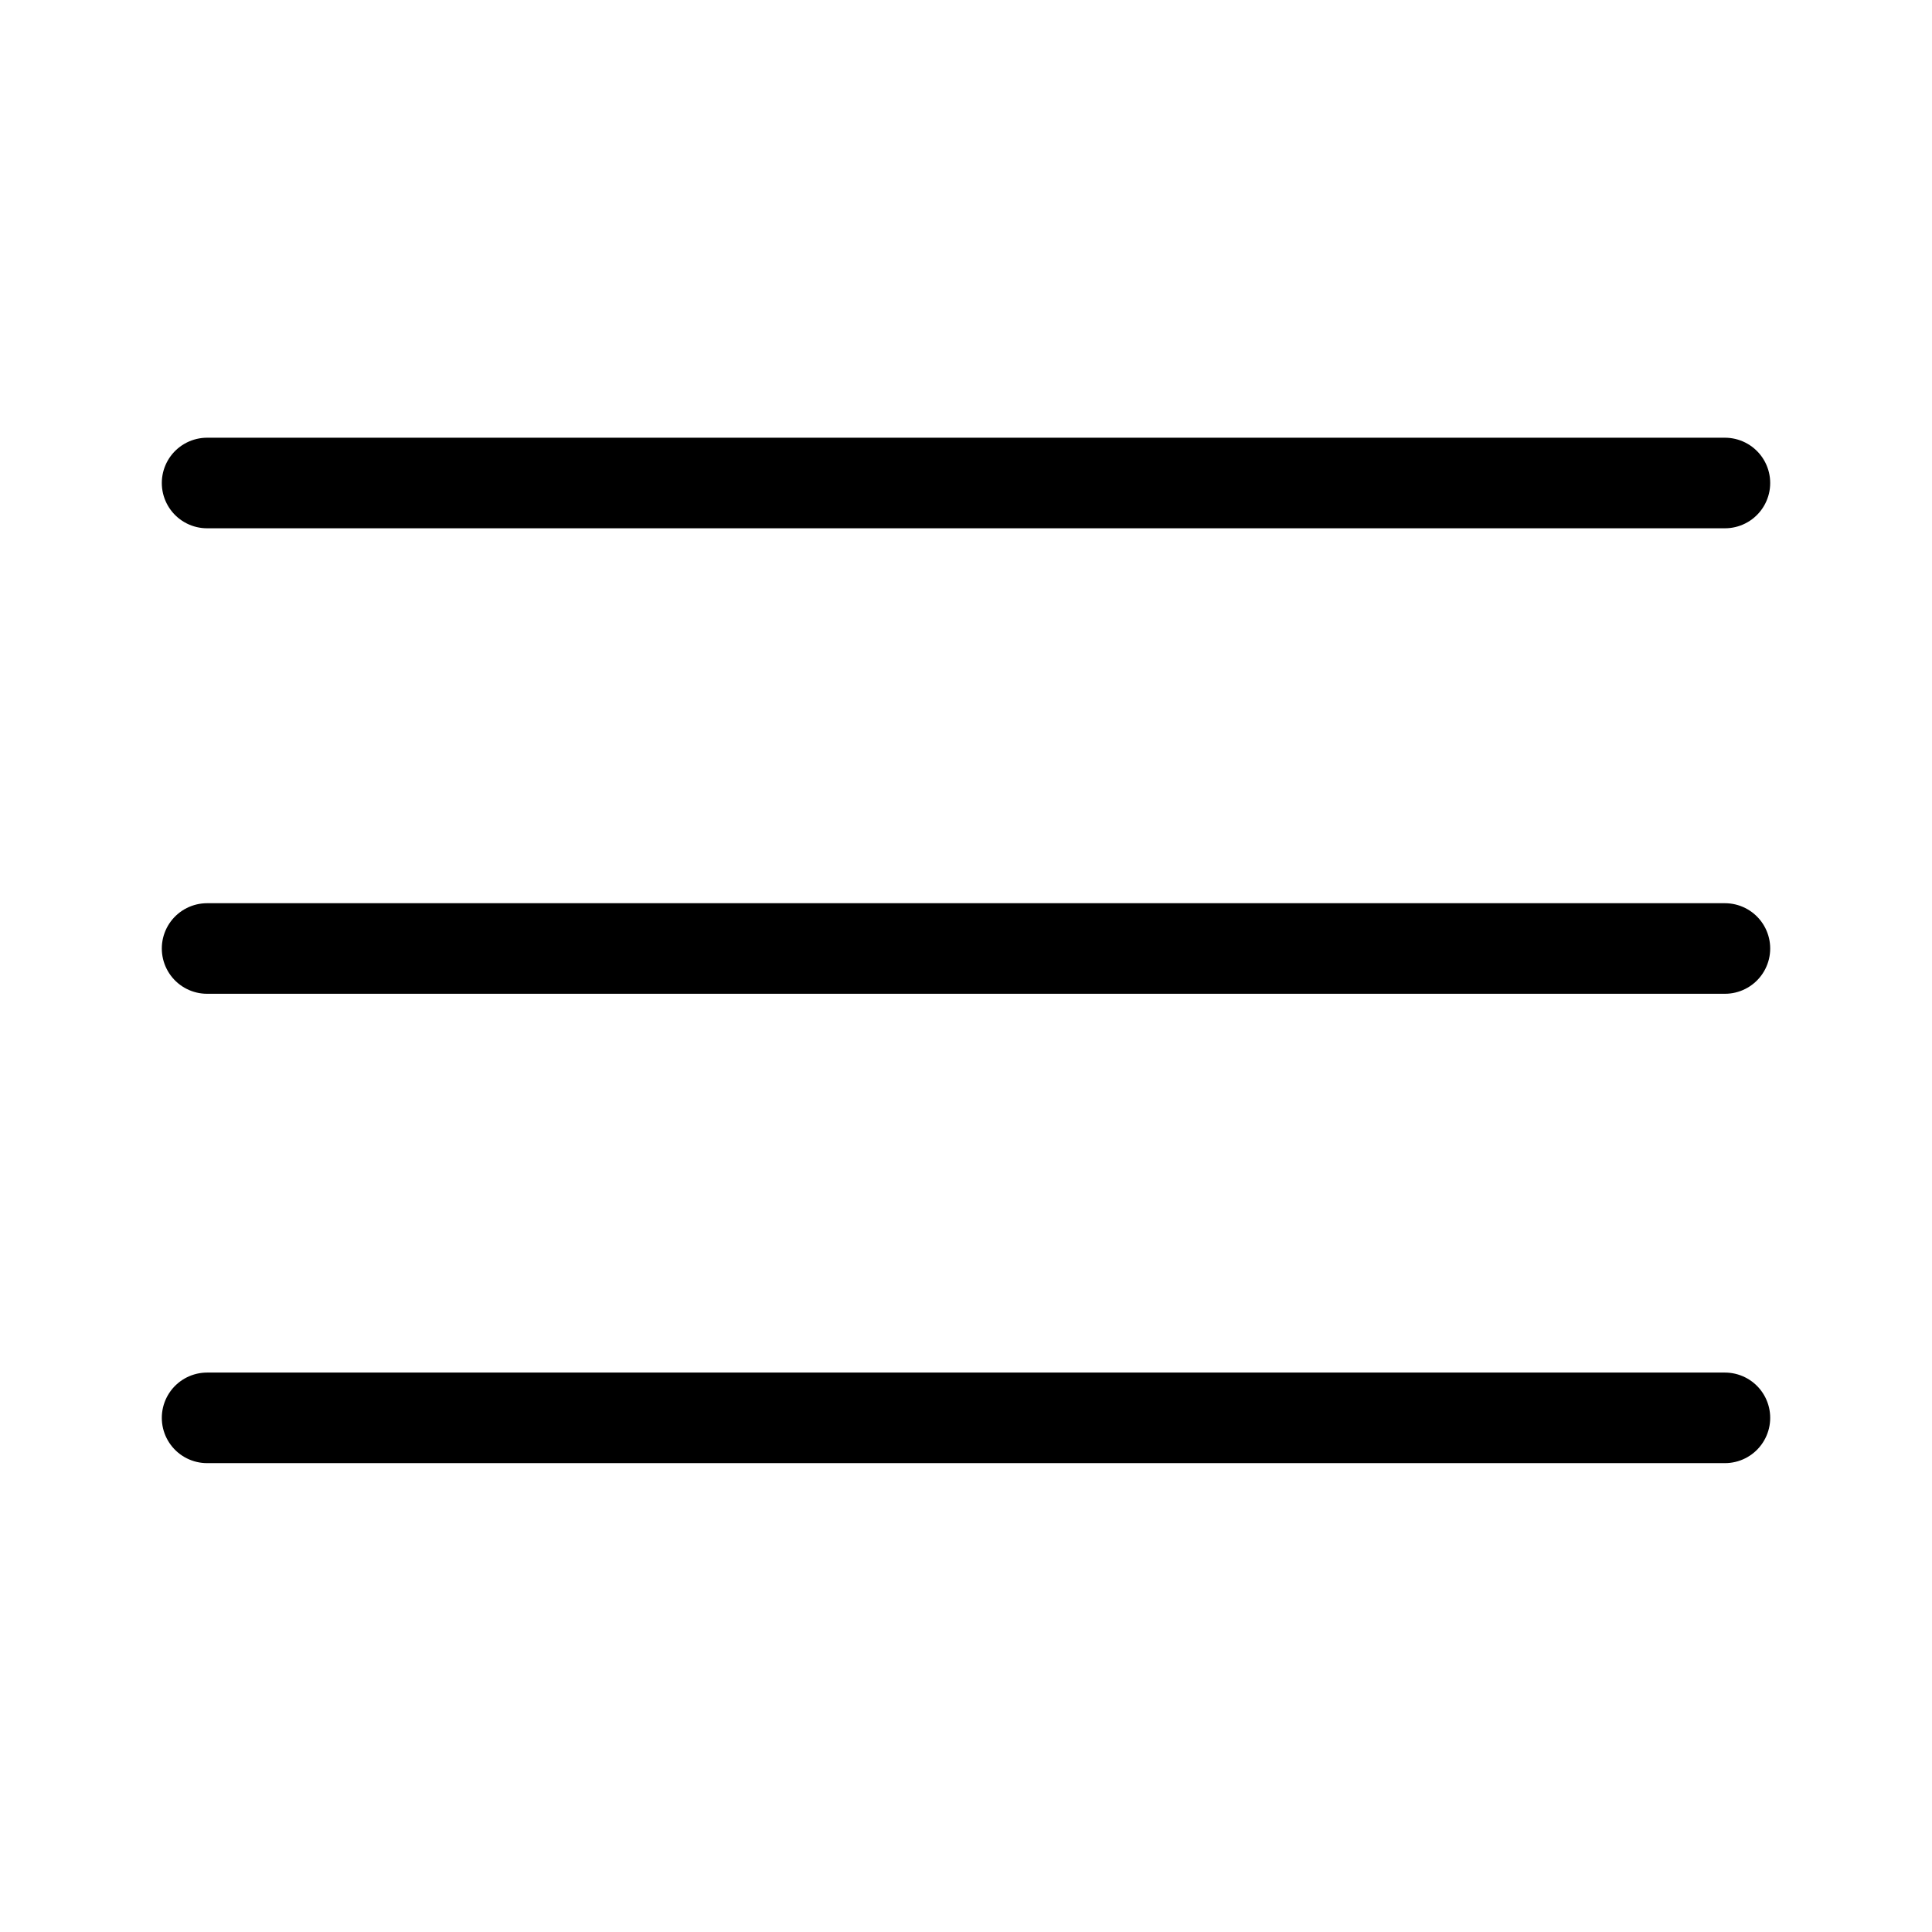
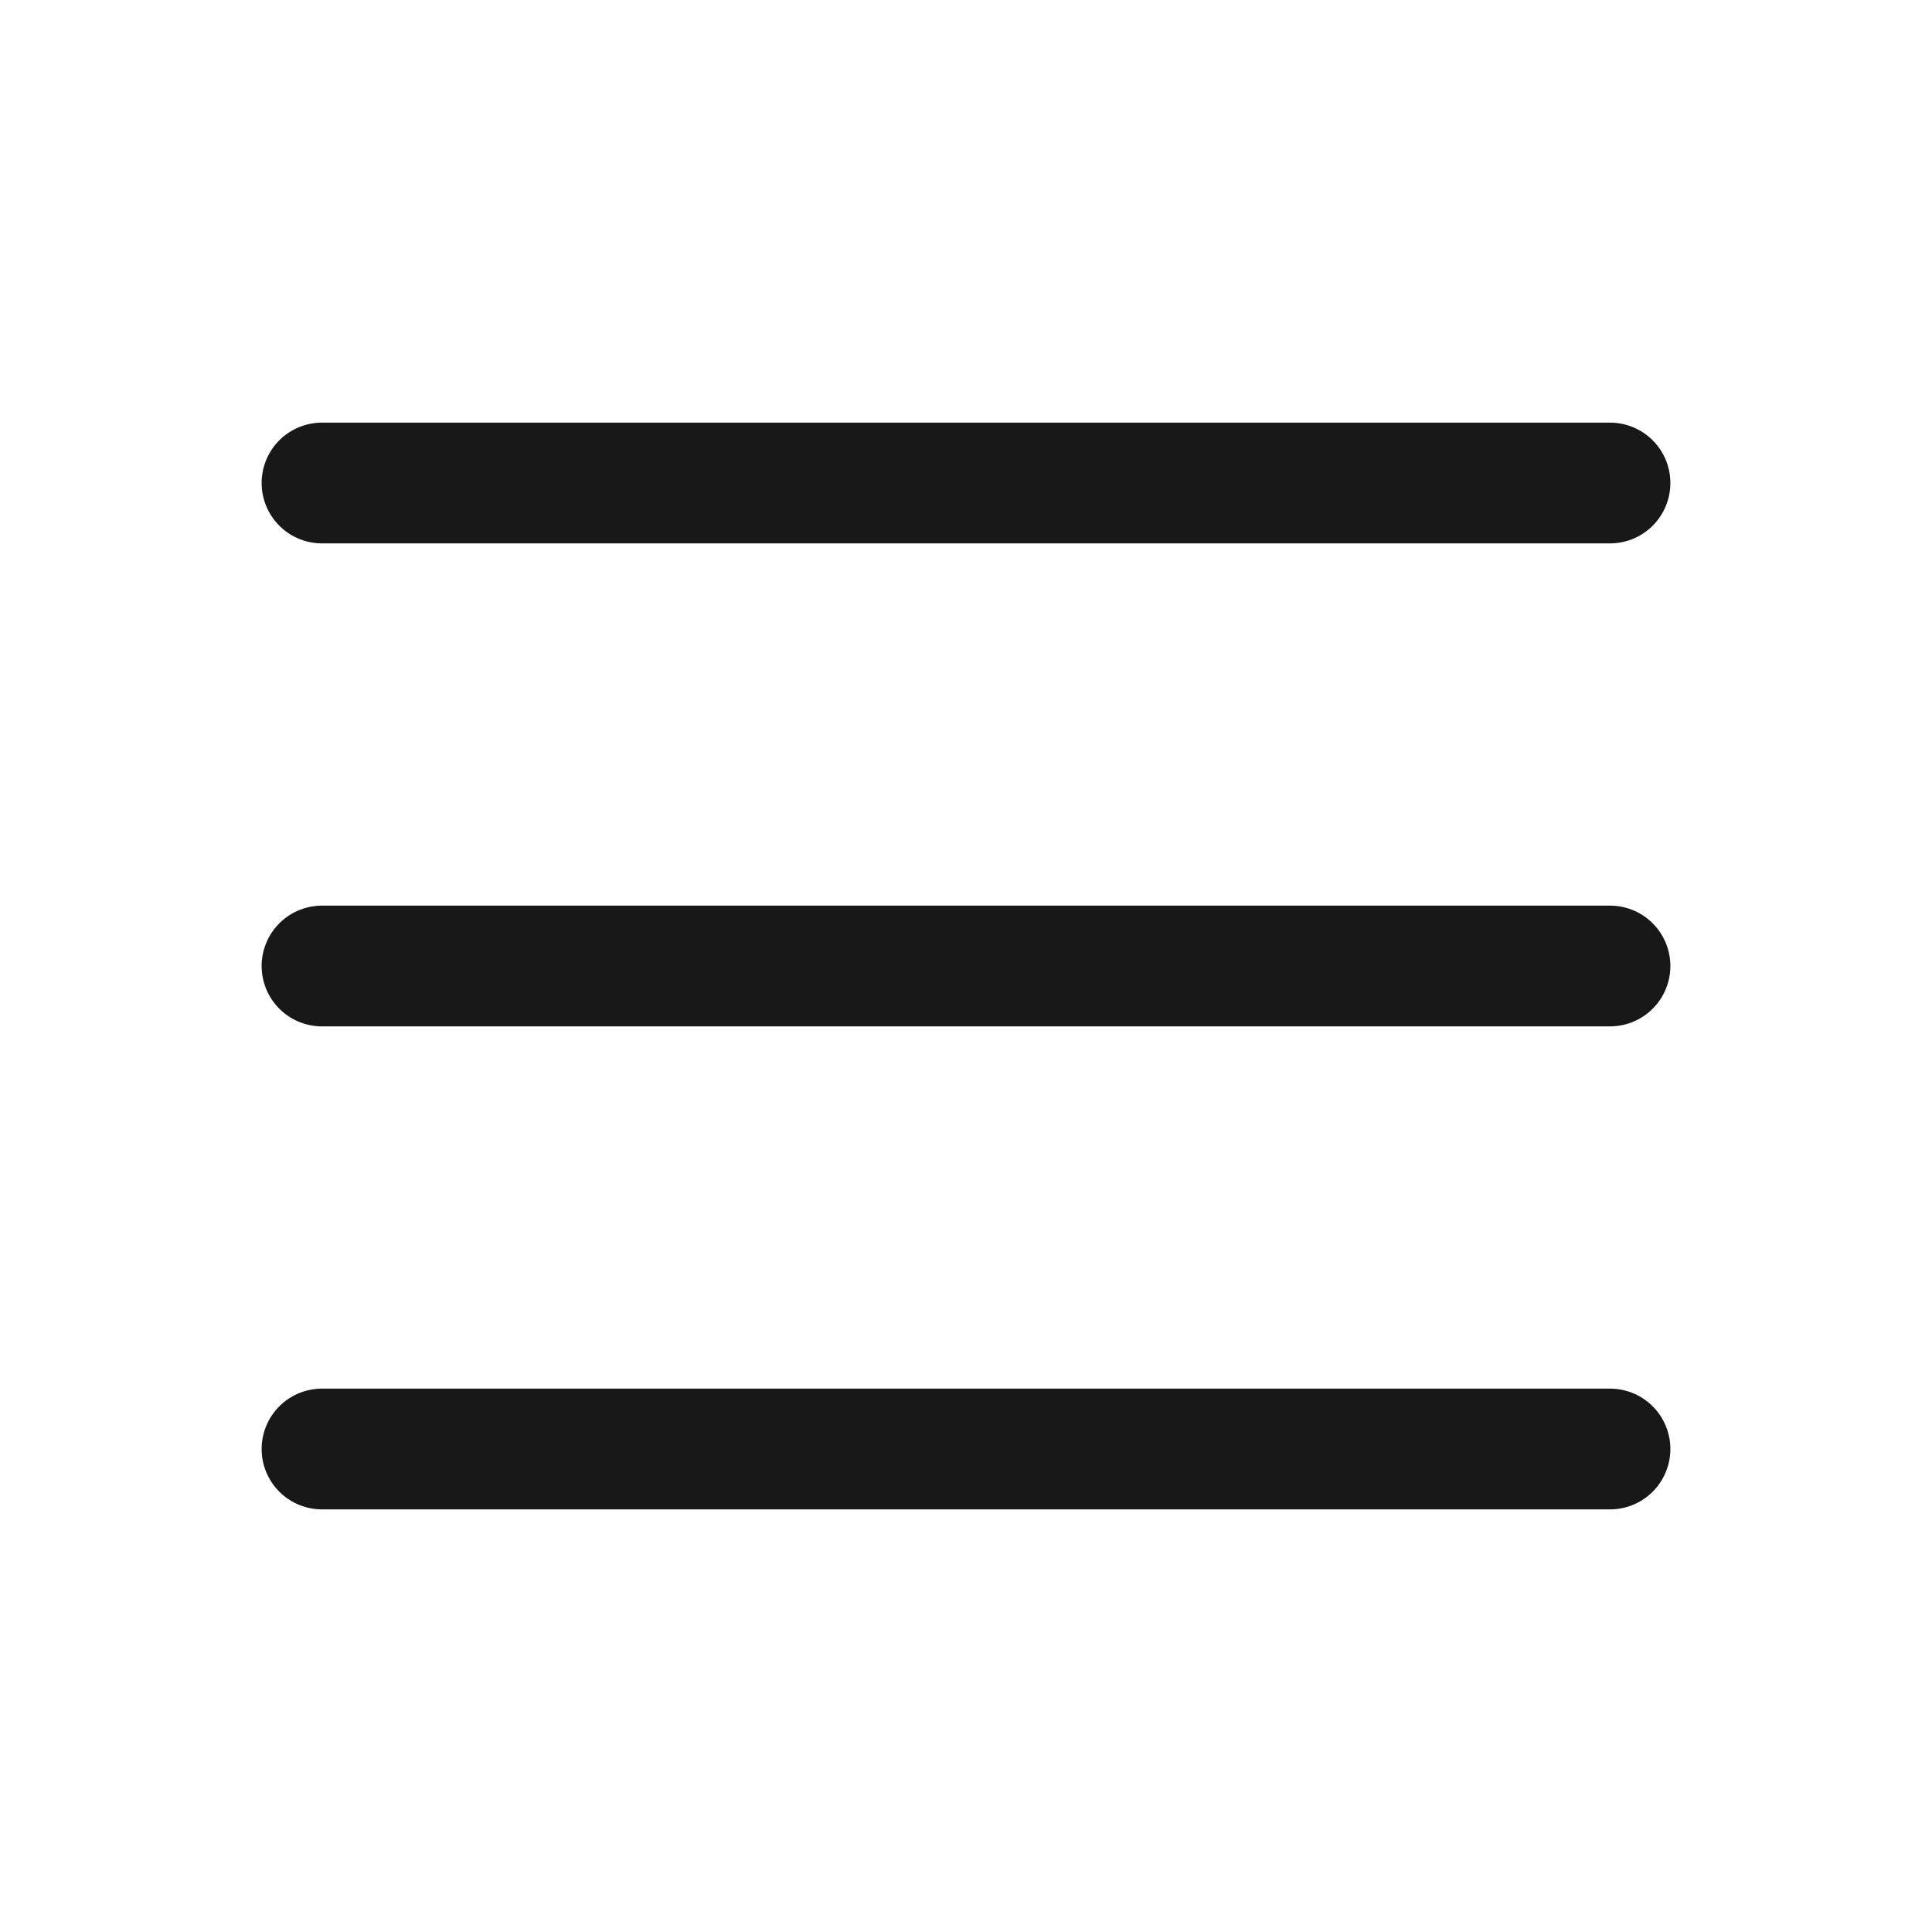
- <svg xmlns="http://www.w3.org/2000/svg" width="16" height="16">
-   <path d="M1.715 11.742h12.57M1.715 7.855h12.57M1.715 4h12.57" stroke="#000" stroke-width=".75" fill="none" stroke-linecap="round" stroke-linejoin="round" />
+ <svg xmlns="http://www.w3.org/2000/svg" width="24" height="24" viewBox="0 0 24 24" fill="none">
+   <path d="M4 18H20" stroke="#181818" stroke-width="1.5" stroke-linecap="round" stroke-linejoin="round" />
+   <path d="M4 12H20" stroke="#181818" stroke-width="1.5" stroke-linecap="round" stroke-linejoin="round" />
+   <path d="M4 6H20" stroke="#181818" stroke-width="1.5" stroke-linecap="round" stroke-linejoin="round" />
</svg>
